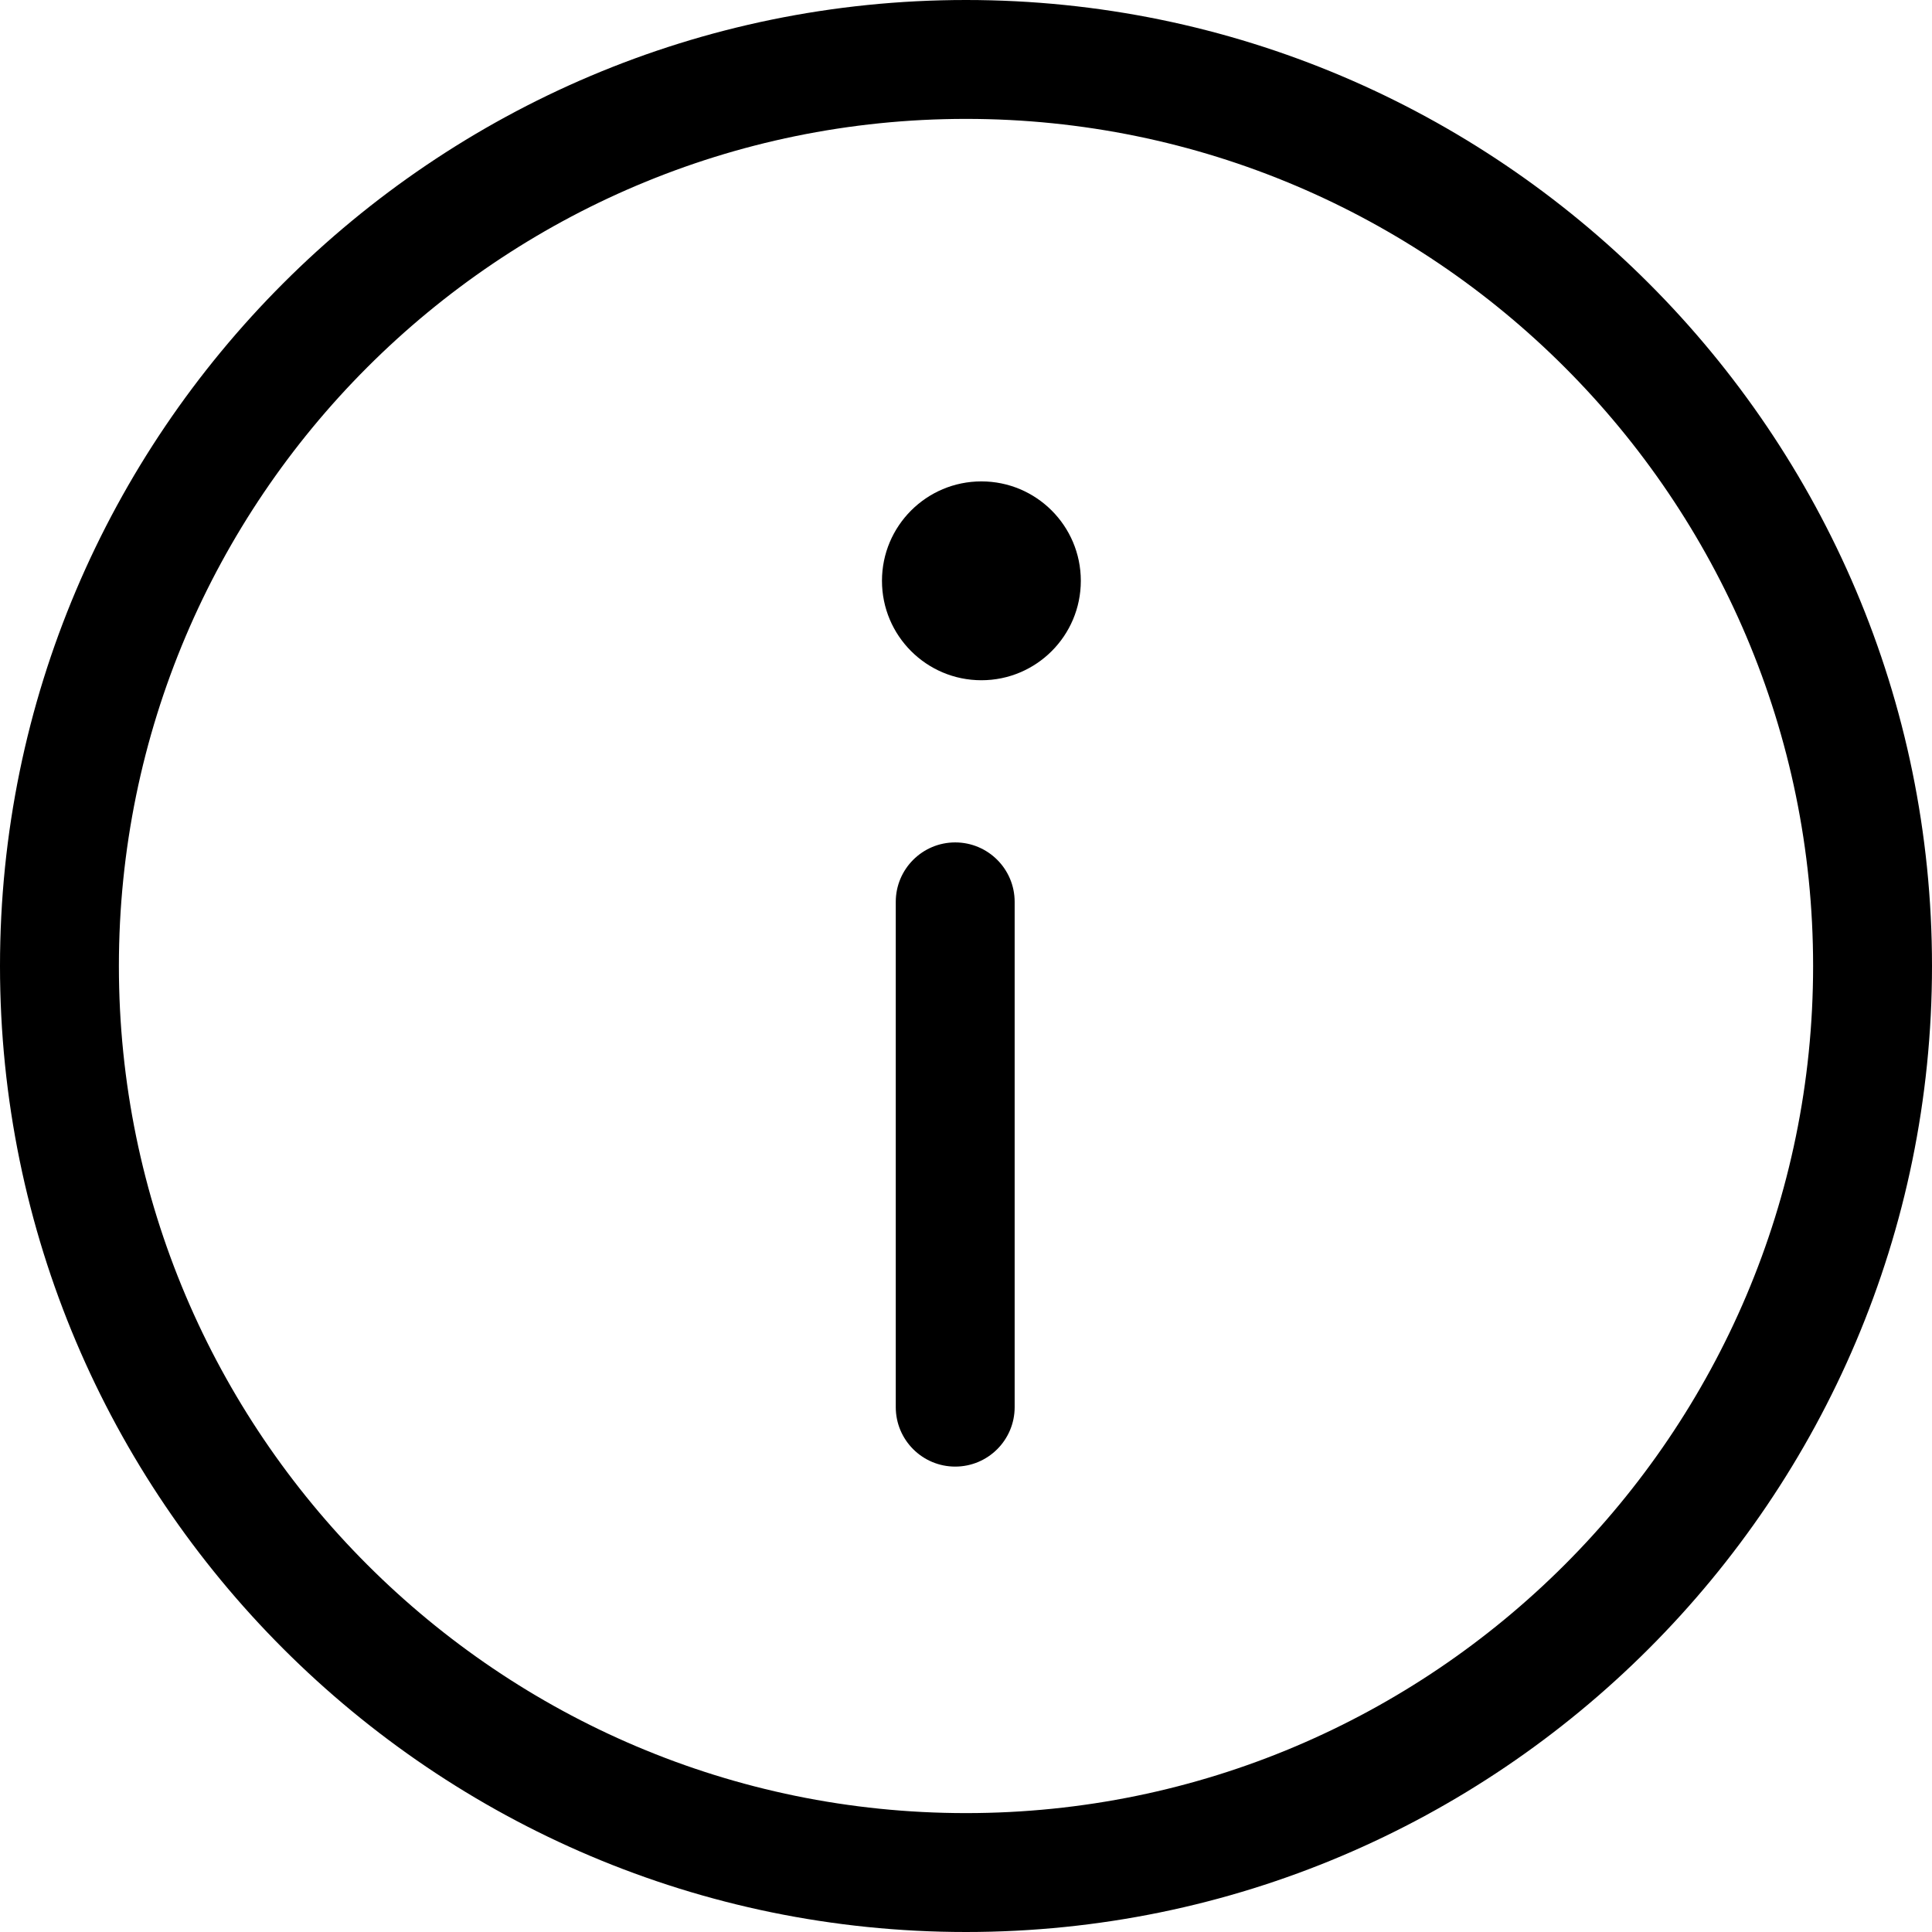
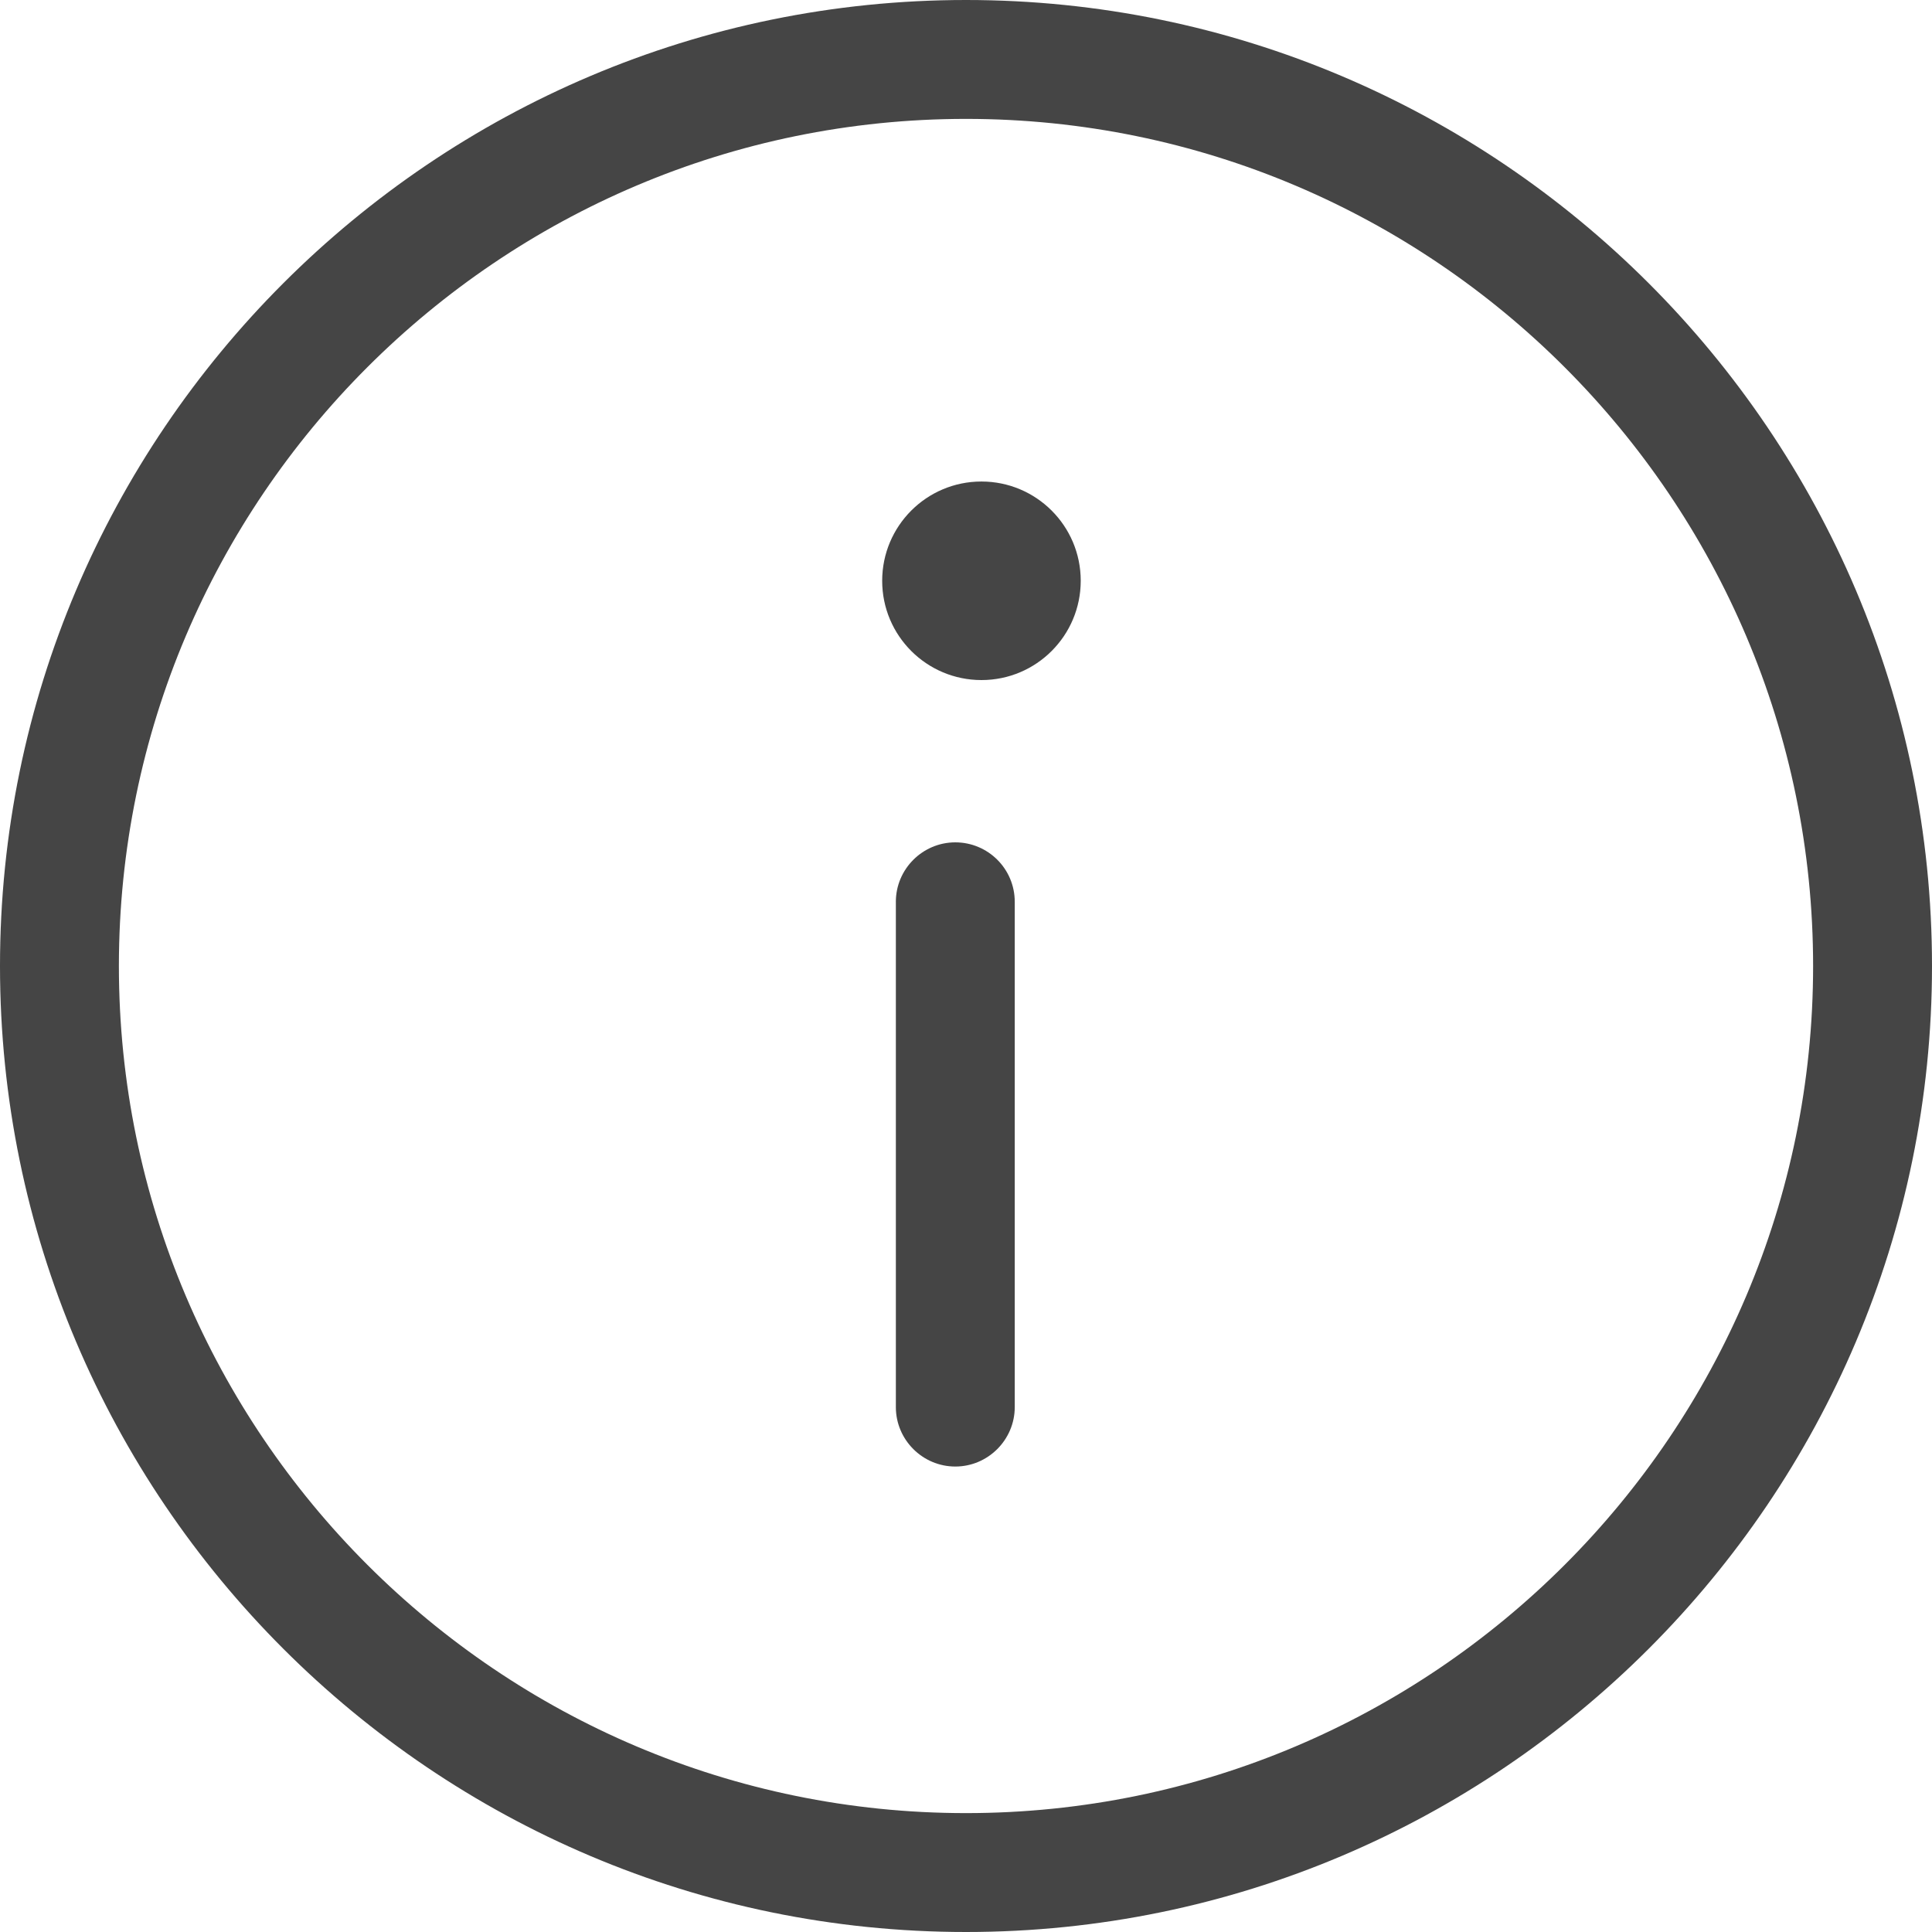
- <svg xmlns="http://www.w3.org/2000/svg" version="1.1" id="Capa_1" x="0px" y="0px" viewBox="0 0 65 65" style="enable-background:new 0 0 65 65;" xml:space="preserve">
-   <g>
-     <g>
-       <path d="M32.5,0C14.58,0,0,14.579,0,32.5S14.58,65,32.5,65S65,50.421,65,32.5S50.42,0,32.5,0z M32.5,61C16.785,61,4,48.215,4,32.5    S16.785,4,32.5,4S61,16.785,61,32.5S48.215,61,32.5,61z" />
-       <circle cx="33.018" cy="19.541" r="3.345" />
-       <path d="M32.137,28.342c-1.104,0-2,0.896-2,2v17c0,1.104,0.896,2,2,2s2-0.896,2-2v-17C34.137,29.237,33.241,28.342,32.137,28.342z    " />
+ <svg xmlns="http://www.w3.org/2000/svg" viewBox="0 0 65 65" width="65" height="65">
+   <defs>
+     <filter id="flt1">
+       <feColorMatrix in="SourceGraphic" type="matrix" values="0 0 0 0 0.059   0 0 0 0 0.059   0 0 0 0 0.059   0 0 0 1 0" />
+     </filter>
+     <filter id="flt2">
+       <feColorMatrix in="SourceGraphic" type="matrix" values="0 0 0 0 0.059   0 0 0 0 0.059   0 0 0 0 0.059   0 0 0 1 0" />
+     </filter>
+     <filter id="flt3">
+       <feColorMatrix in="SourceGraphic" type="matrix" values="0 0 0 0 0.059   0 0 0 0 0.059   0 0 0 0 0.059   0 0 0 1 0" />
+     </filter>
+   </defs>
+   <style>
+ 		tspan { white-space:pre }
+ 		.shp0 { filter: url(#flt1);fill: #0f0f0f } 
+ 		.shp1 { filter: url(#flt2);fill: #0f0f0f } 
+ 		.shp2 { filter: url(#flt3);fill: #0f0f0f } 
+ 	</style>
+   <g id="Layer">
+     <g id="Layer">
+       <path id="Layer" class="shp0" d="M65,32.5c0,17.92 -14.58,32.5 -32.5,32.5c-17.92,0 -32.5,-14.58 -32.5,-32.5c0,-17.92 14.58,-32.5 32.5,-32.5c17.92,0 32.5,14.58 32.5,32.5zM61,32.5c0,-15.71 -12.78,-28.5 -28.5,-28.5c-15.71,0 -28.5,12.78 -28.5,28.5c0,15.72 12.79,28.5 28.5,28.5c15.72,0 28.5,-12.78 28.5,-28.5z" />
+       <path id="Layer" class="shp1" d="M36.36,19.54c0,-1.85 -1.5,-3.34 -3.34,-3.34c-1.85,0 -3.34,1.5 -3.34,3.34c0,1.85 1.5,3.34 3.34,3.34c1.85,0 3.34,-1.5 3.34,-3.34z" />
+       <path id="Layer" class="shp2" d="M32.14,28.34c-1.1,0 -2,0.9 -2,2v17c0,1.1 0.9,2 2,2c1.1,0 2,-0.9 2,-2v-17c0,-1.11 -0.9,-2 -2,-2z" />
    </g>
  </g>
-   <g>
- </g>
-   <g>
- </g>
-   <g>
- </g>
-   <g>
- </g>
-   <g>
- </g>
-   <g>
- </g>
-   <g>
- </g>
-   <g>
- </g>
-   <g>
- </g>
-   <g>
- </g>
-   <g>
- </g>
-   <g>
- </g>
-   <g>
- </g>
-   <g>
- </g>
-   <g>
- </g>
+   <g id="Layer">
+ 	</g>
+   <g id="Layer">
+ 	</g>
+   <g id="Layer">
+ 	</g>
+   <g id="Layer">
+ 	</g>
+   <g id="Layer">
+ 	</g>
+   <g id="Layer">
+ 	</g>
+   <g id="Layer">
+ 	</g>
+   <g id="Layer">
+ 	</g>
+   <g id="Layer">
+ 	</g>
+   <g id="Layer">
+ 	</g>
+   <g id="Layer">
+ 	</g>
+   <g id="Layer">
+ 	</g>
+   <g id="Layer">
+ 	</g>
+   <g id="Layer">
+ 	</g>
+   <g id="Layer">
+ 	</g>
</svg>
